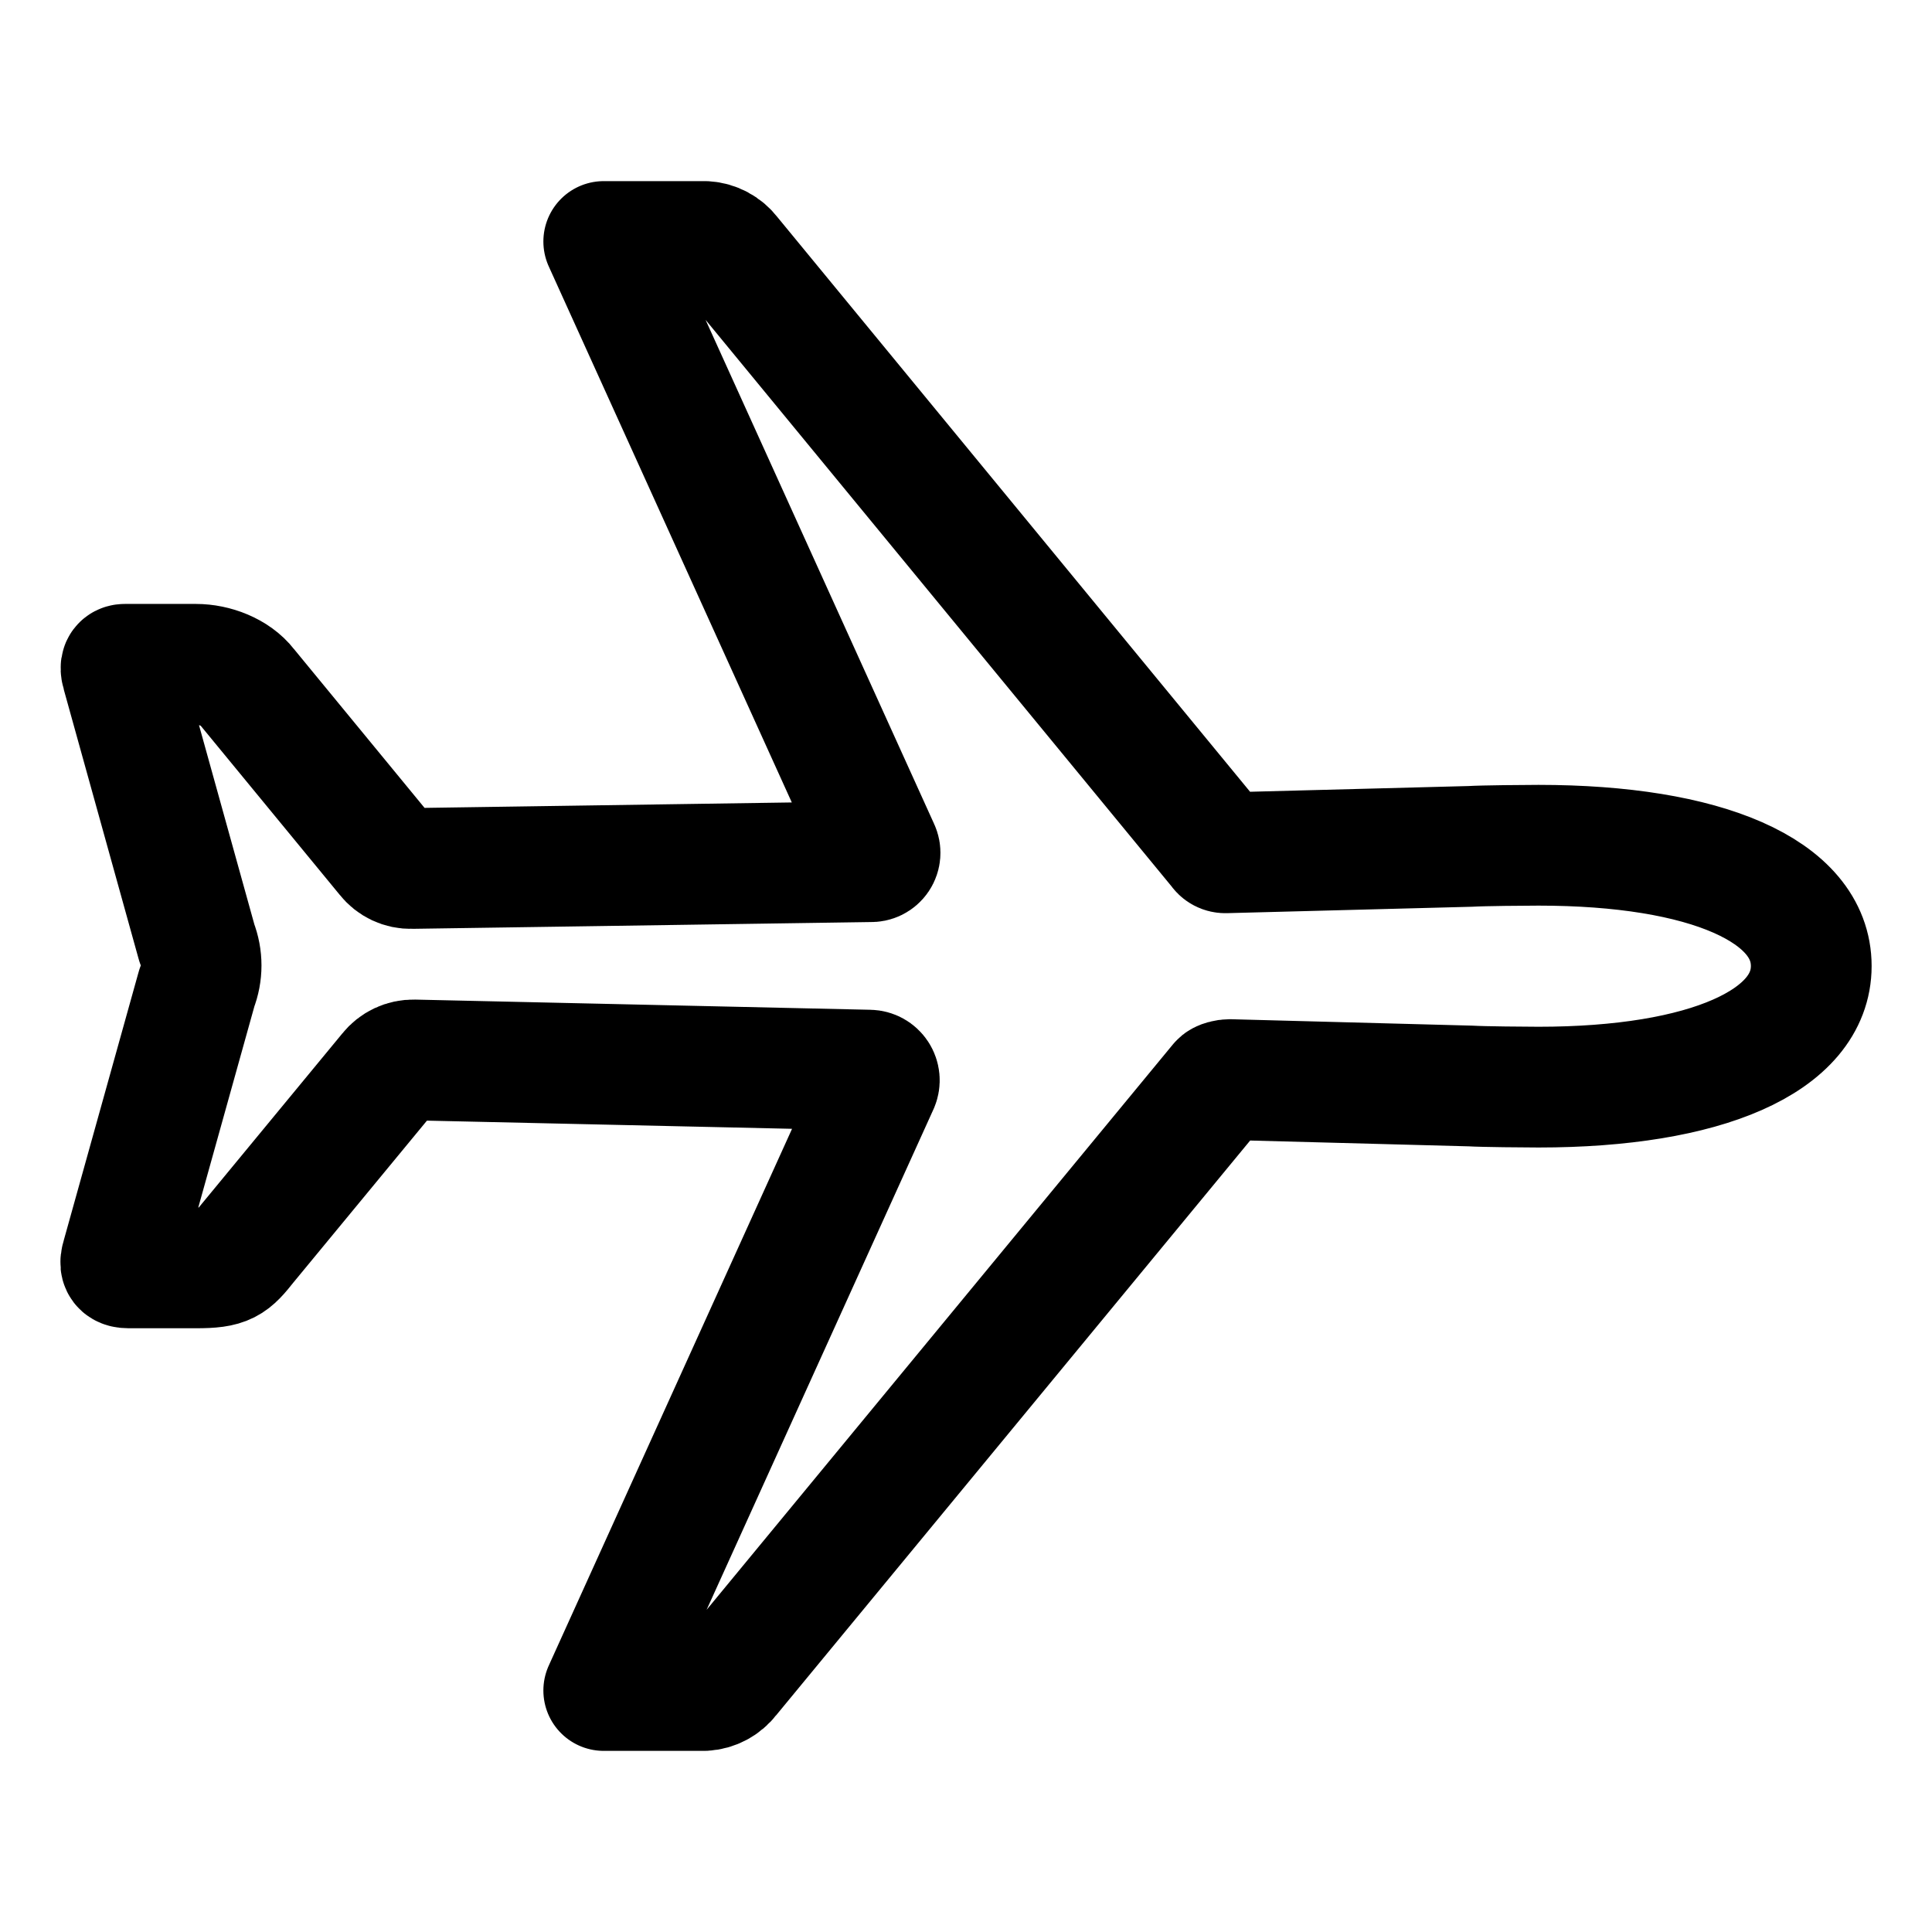
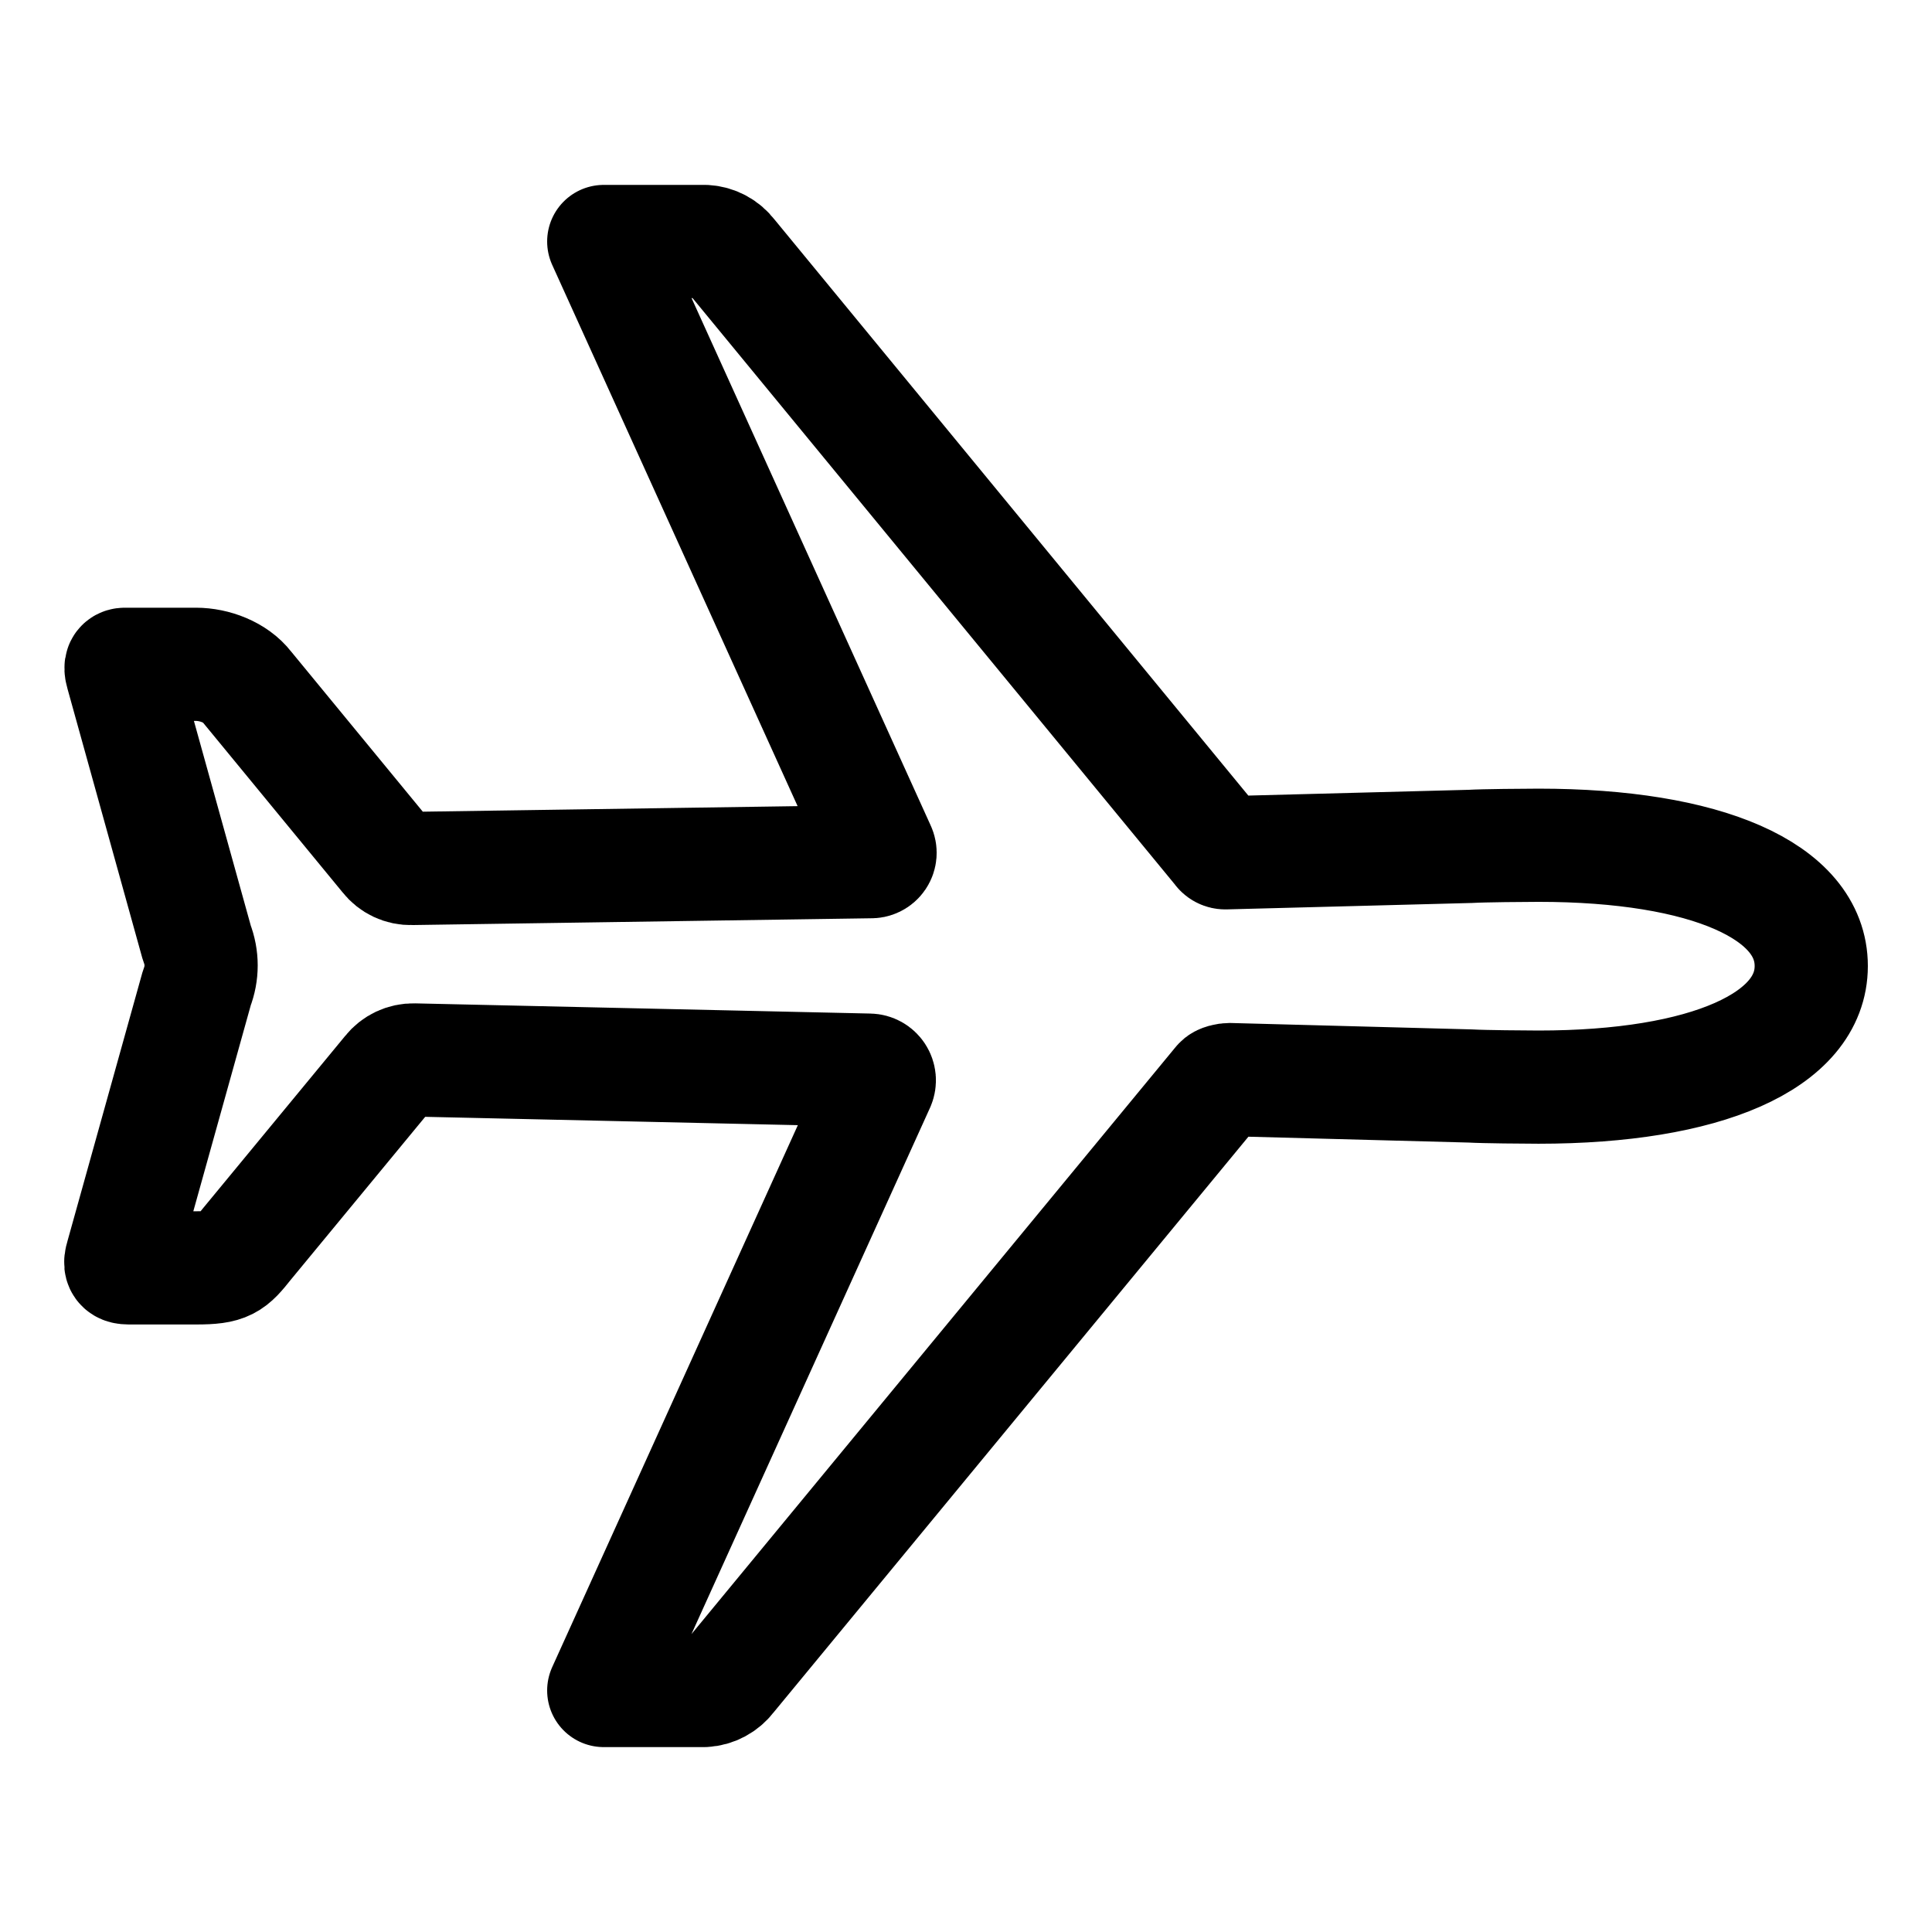
<svg xmlns="http://www.w3.org/2000/svg" class="ionicon" viewBox="0 0 512 512">
-   <path d="M407.72 224c-3.4 0-14.79.1-18 .3l-64.9 1.7a1.83 1.83 0 01-1.69-.9L193.55 67.56a9 9 0 00-6.66-3.56H160l73 161a2.35 2.35 0 01-2.26 3.35l-121.69 1.8a8.06 8.06 0 01-6.6-3.1l-37-45c-3-3.9-8.62-6-13.51-6H33.08c-1.29 0-1.1 1.21-.75 2.43l19.84 71.42a16.3 16.3 0 010 11.9L32.31 333c-.59 1.95-.52 3 1.77 3H52c8.14 0 9.25-1.06 13.41-6.3l37.7-45.7a8.19 8.19 0 016.6-3.1l120.68 2.7a2.7 2.7 0 012.43 3.74L160 448h26.64a9 9 0 006.65-3.55L323.14 287c.39-.6 2-.9 2.69-.9l63.9 1.7c3.3.2 14.59.3 18 .3C452 288.1 480 275.93 480 256s-27.88-32-72.28-32z" fill="none" stroke="currentColor" stroke-linecap="round" stroke-linejoin="round" stroke-width="32" />
+   <path d="M407.72 224c-3.4 0-14.79.1-18 .3l-64.9 1.7a1.83 1.83 0 01-1.69-.9L193.55 67.56a9 9 0 00-6.66-3.56H160l73 161a2.35 2.35 0 01-2.26 3.35l-121.69 1.8a8.06 8.06 0 01-6.6-3.1l-37-45c-3-3.9-8.62-6-13.51-6H33.08c-1.29 0-1.1 1.21-.75 2.43l19.84 71.42a16.3 16.3 0 010 11.9L32.31 333c-.59 1.95-.52 3 1.77 3H52c8.14 0 9.25-1.06 13.41-6.3l37.7-45.7a8.19 8.19 0 016.6-3.1l120.68 2.7a2.7 2.7 0 012.43 3.74L160 448h26.64a9 9 0 006.65-3.55L323.14 287c.39-.6 2-.9 2.69-.9l63.9 1.7c3.3.2 14.59.3 18 .3C452 288.1 480 275.93 480 256s-27.88-32-72.28-32z" fill="none" stroke="currentColor" stroke-linecap="round" stroke-linejoin="round" stroke-width="30" />
</svg>
